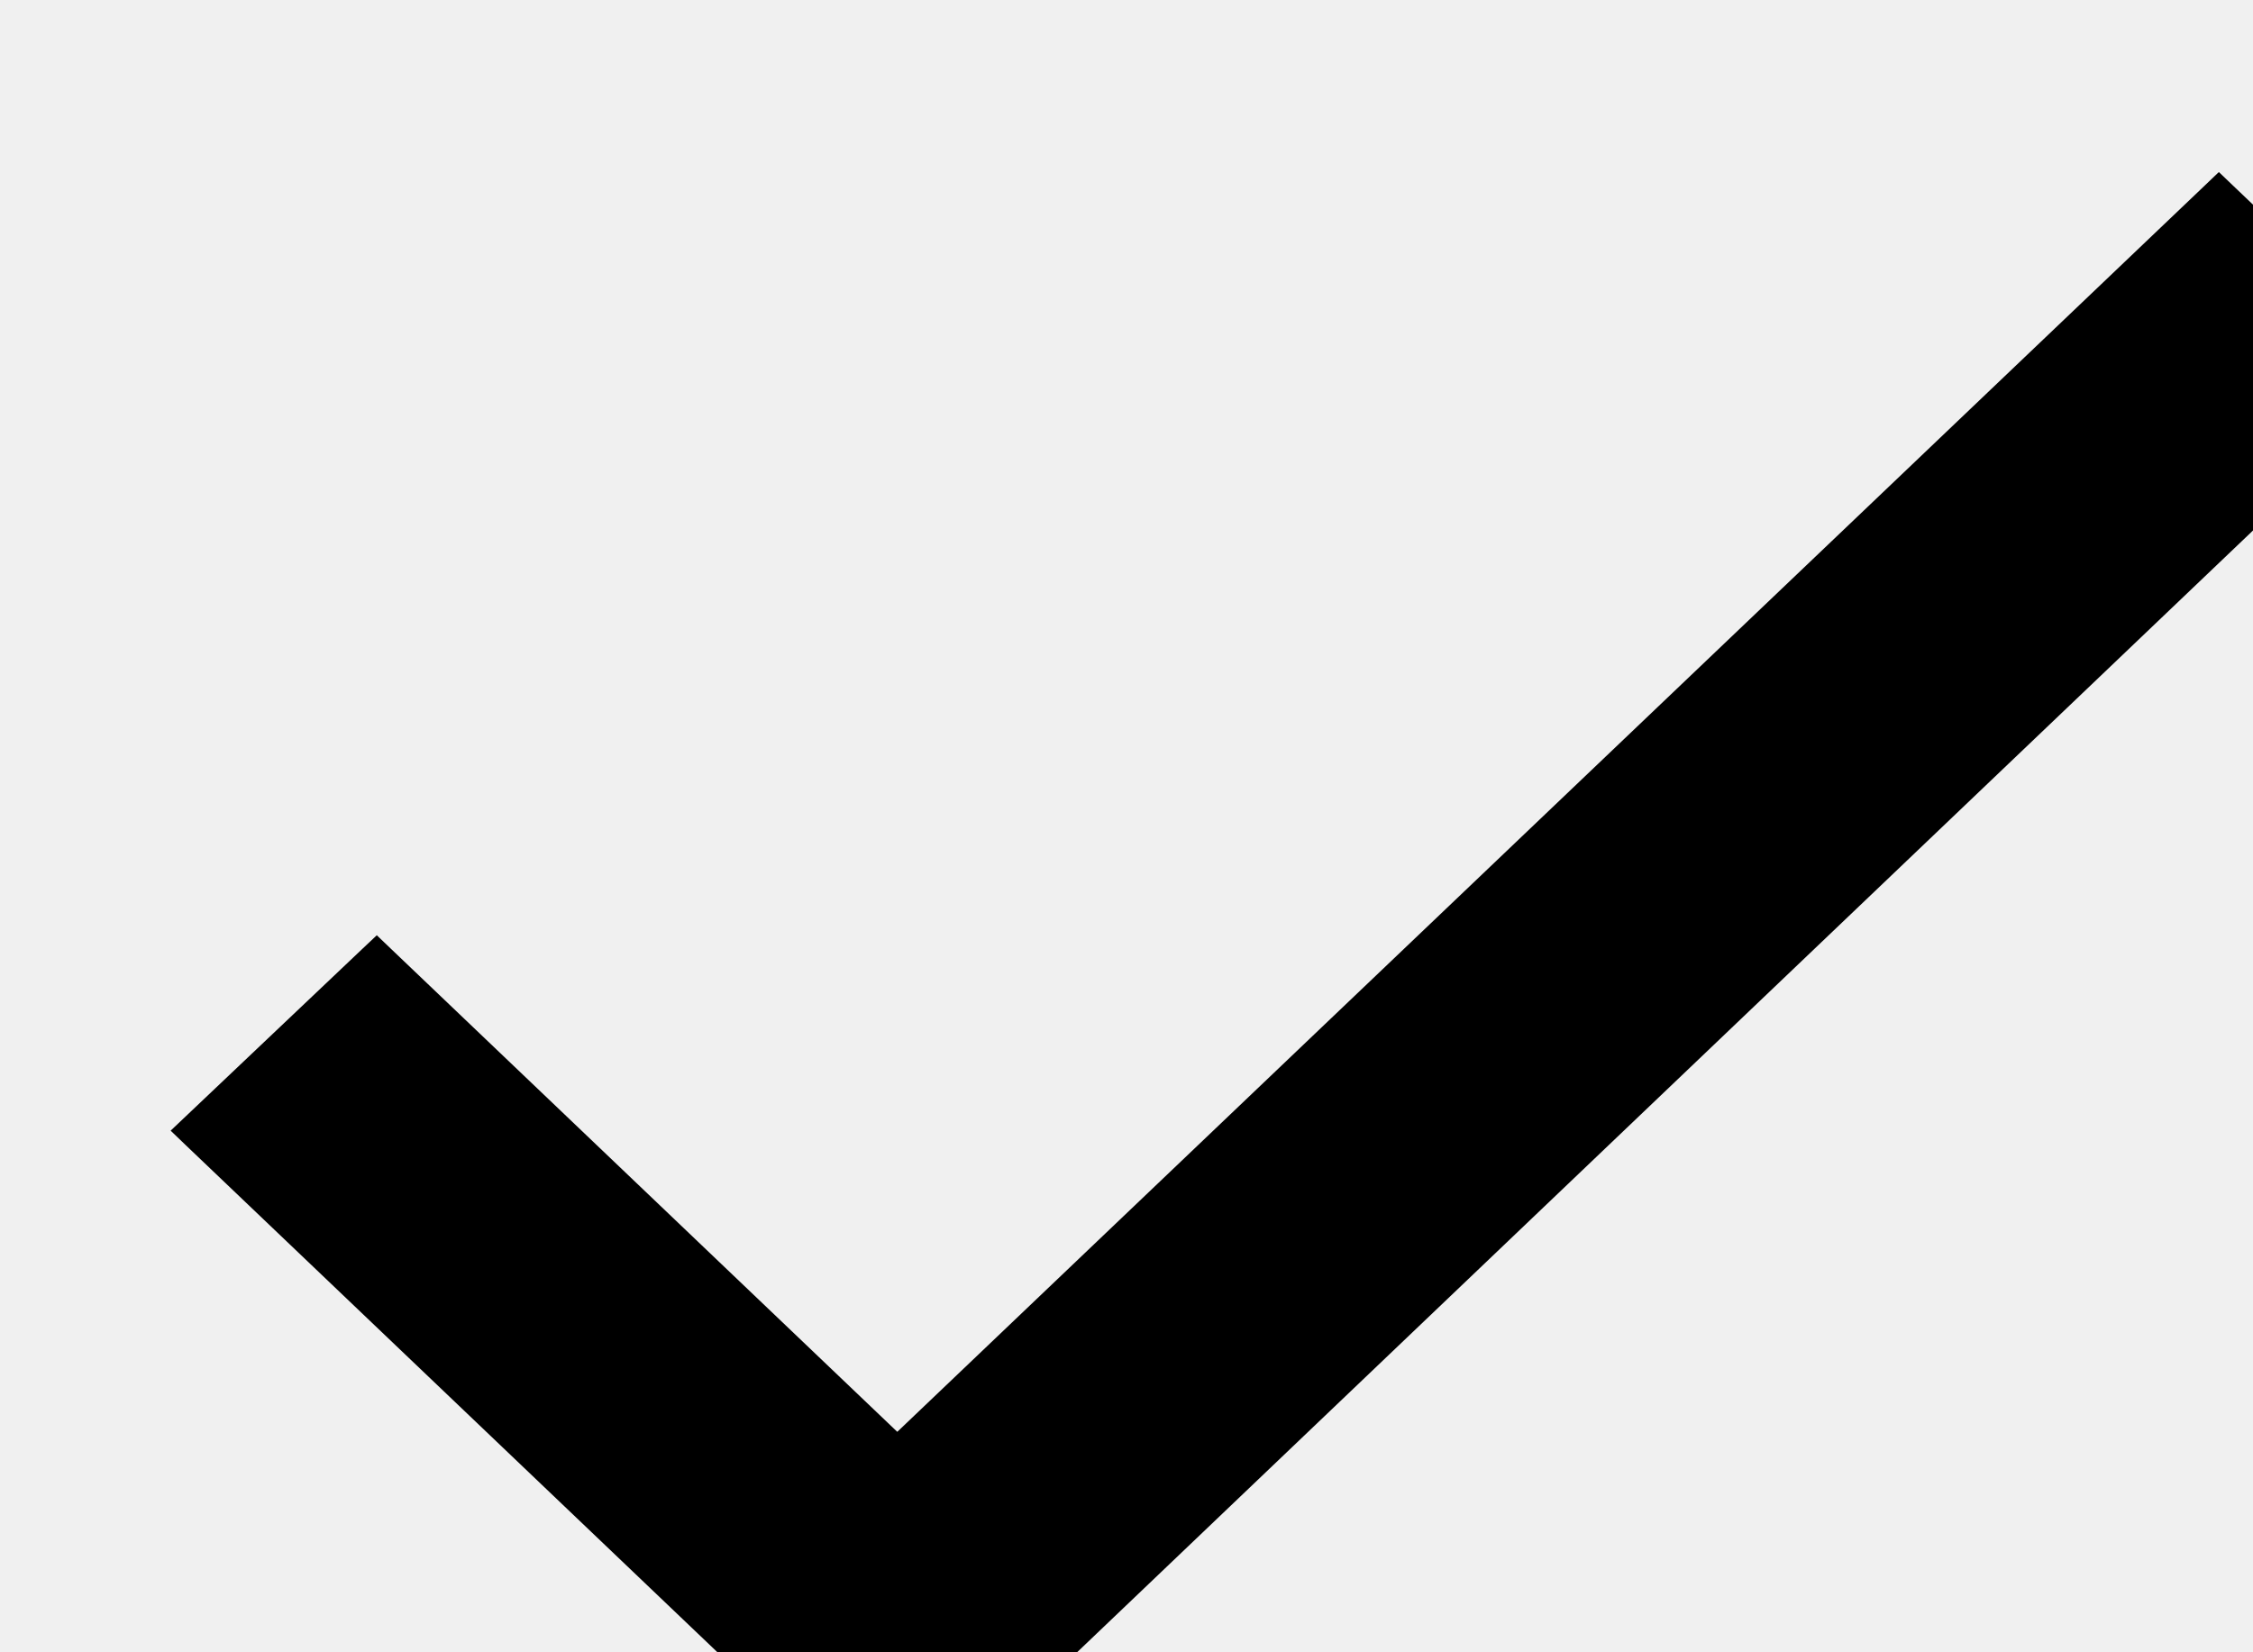
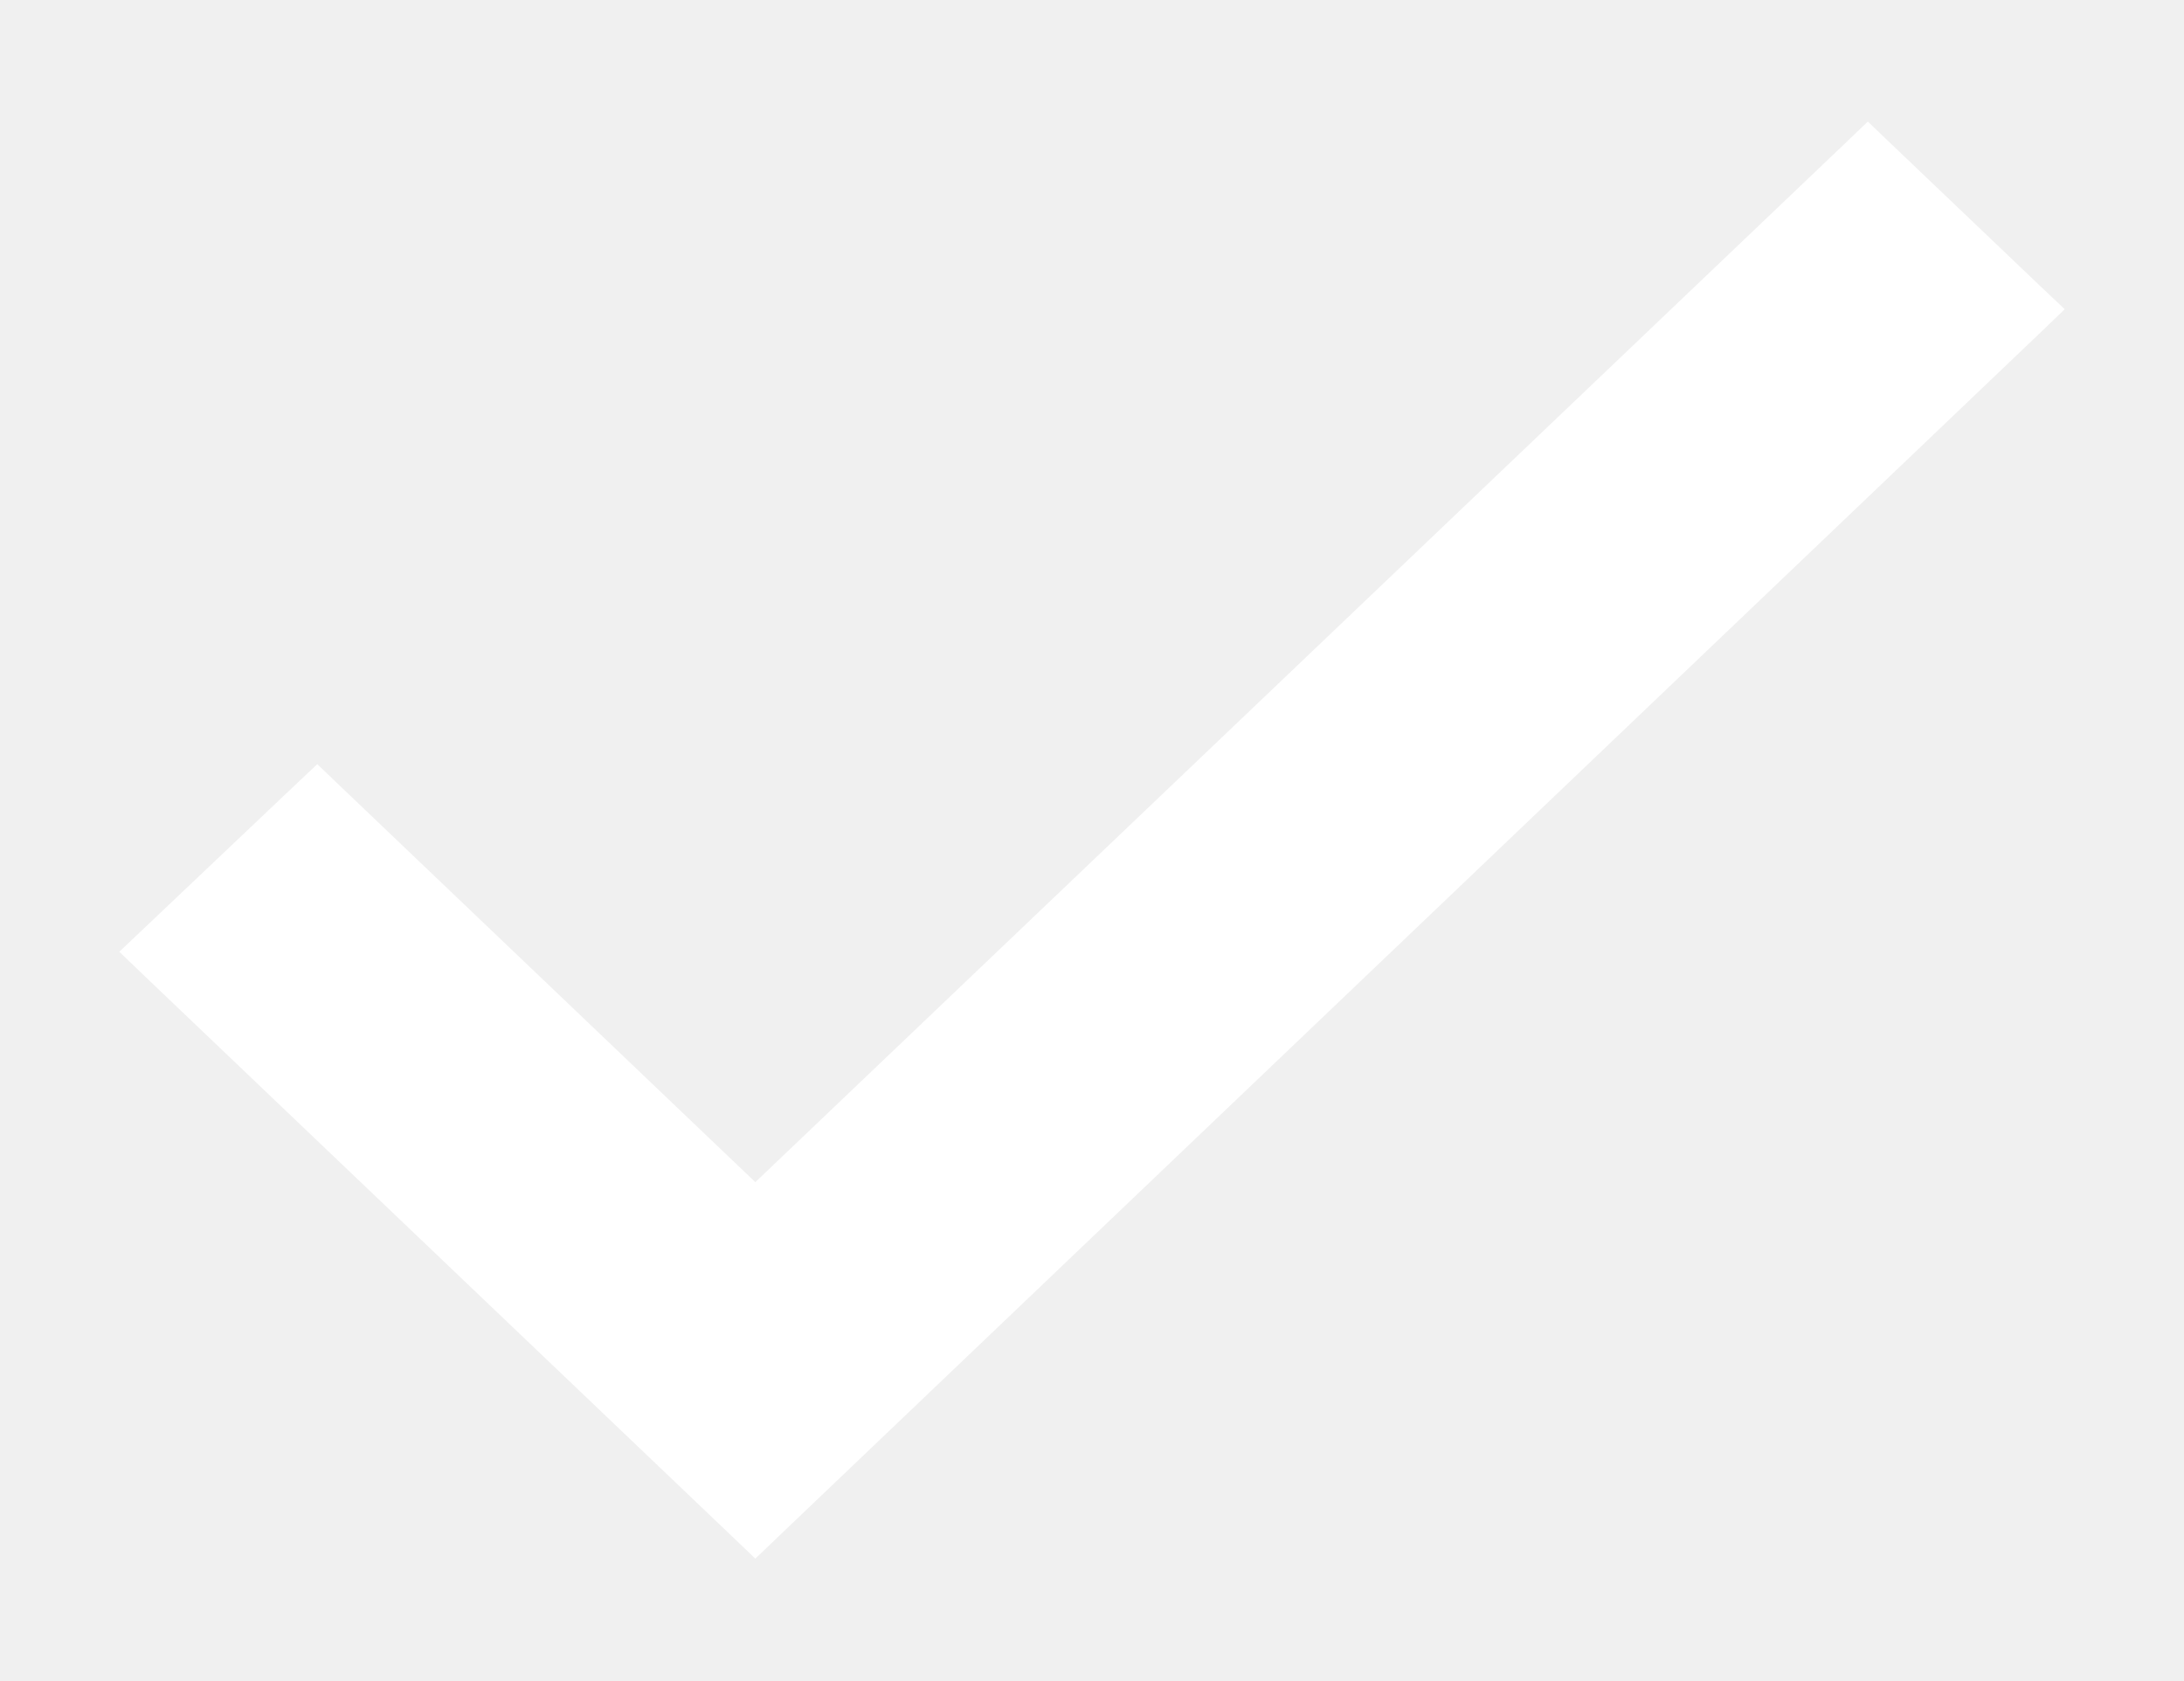
- <svg>
-   <path d="M1.957 4.752L1.888 4.686L1.819 4.751L0.931 5.593L0.855 5.665L0.931 5.738L4.427 9.072L4.496 9.138L4.565 9.072L12.069 1.914L12.145 1.841L12.069 1.769L11.187 0.928L11.118 0.862L11.049 0.928L4.496 7.174L1.957 4.752Z" />
+ <svg xmlns="http://www.w3.org/2000/svg" width="13" height="10" viewBox="0 0 13 10">
+   <path d="M1.957 4.752L1.888 4.686L1.819 4.751L0.931 5.593L0.855 5.665L0.931 5.738L4.427 9.072L4.496 9.138L4.565 9.072L12.069 1.914L12.145 1.841L12.069 1.769L11.187 0.928L11.118 0.862L11.049 0.928L4.496 7.174L1.957 4.752Z" fill="white" stroke="white" stroke-width="0.2" />
</svg>
